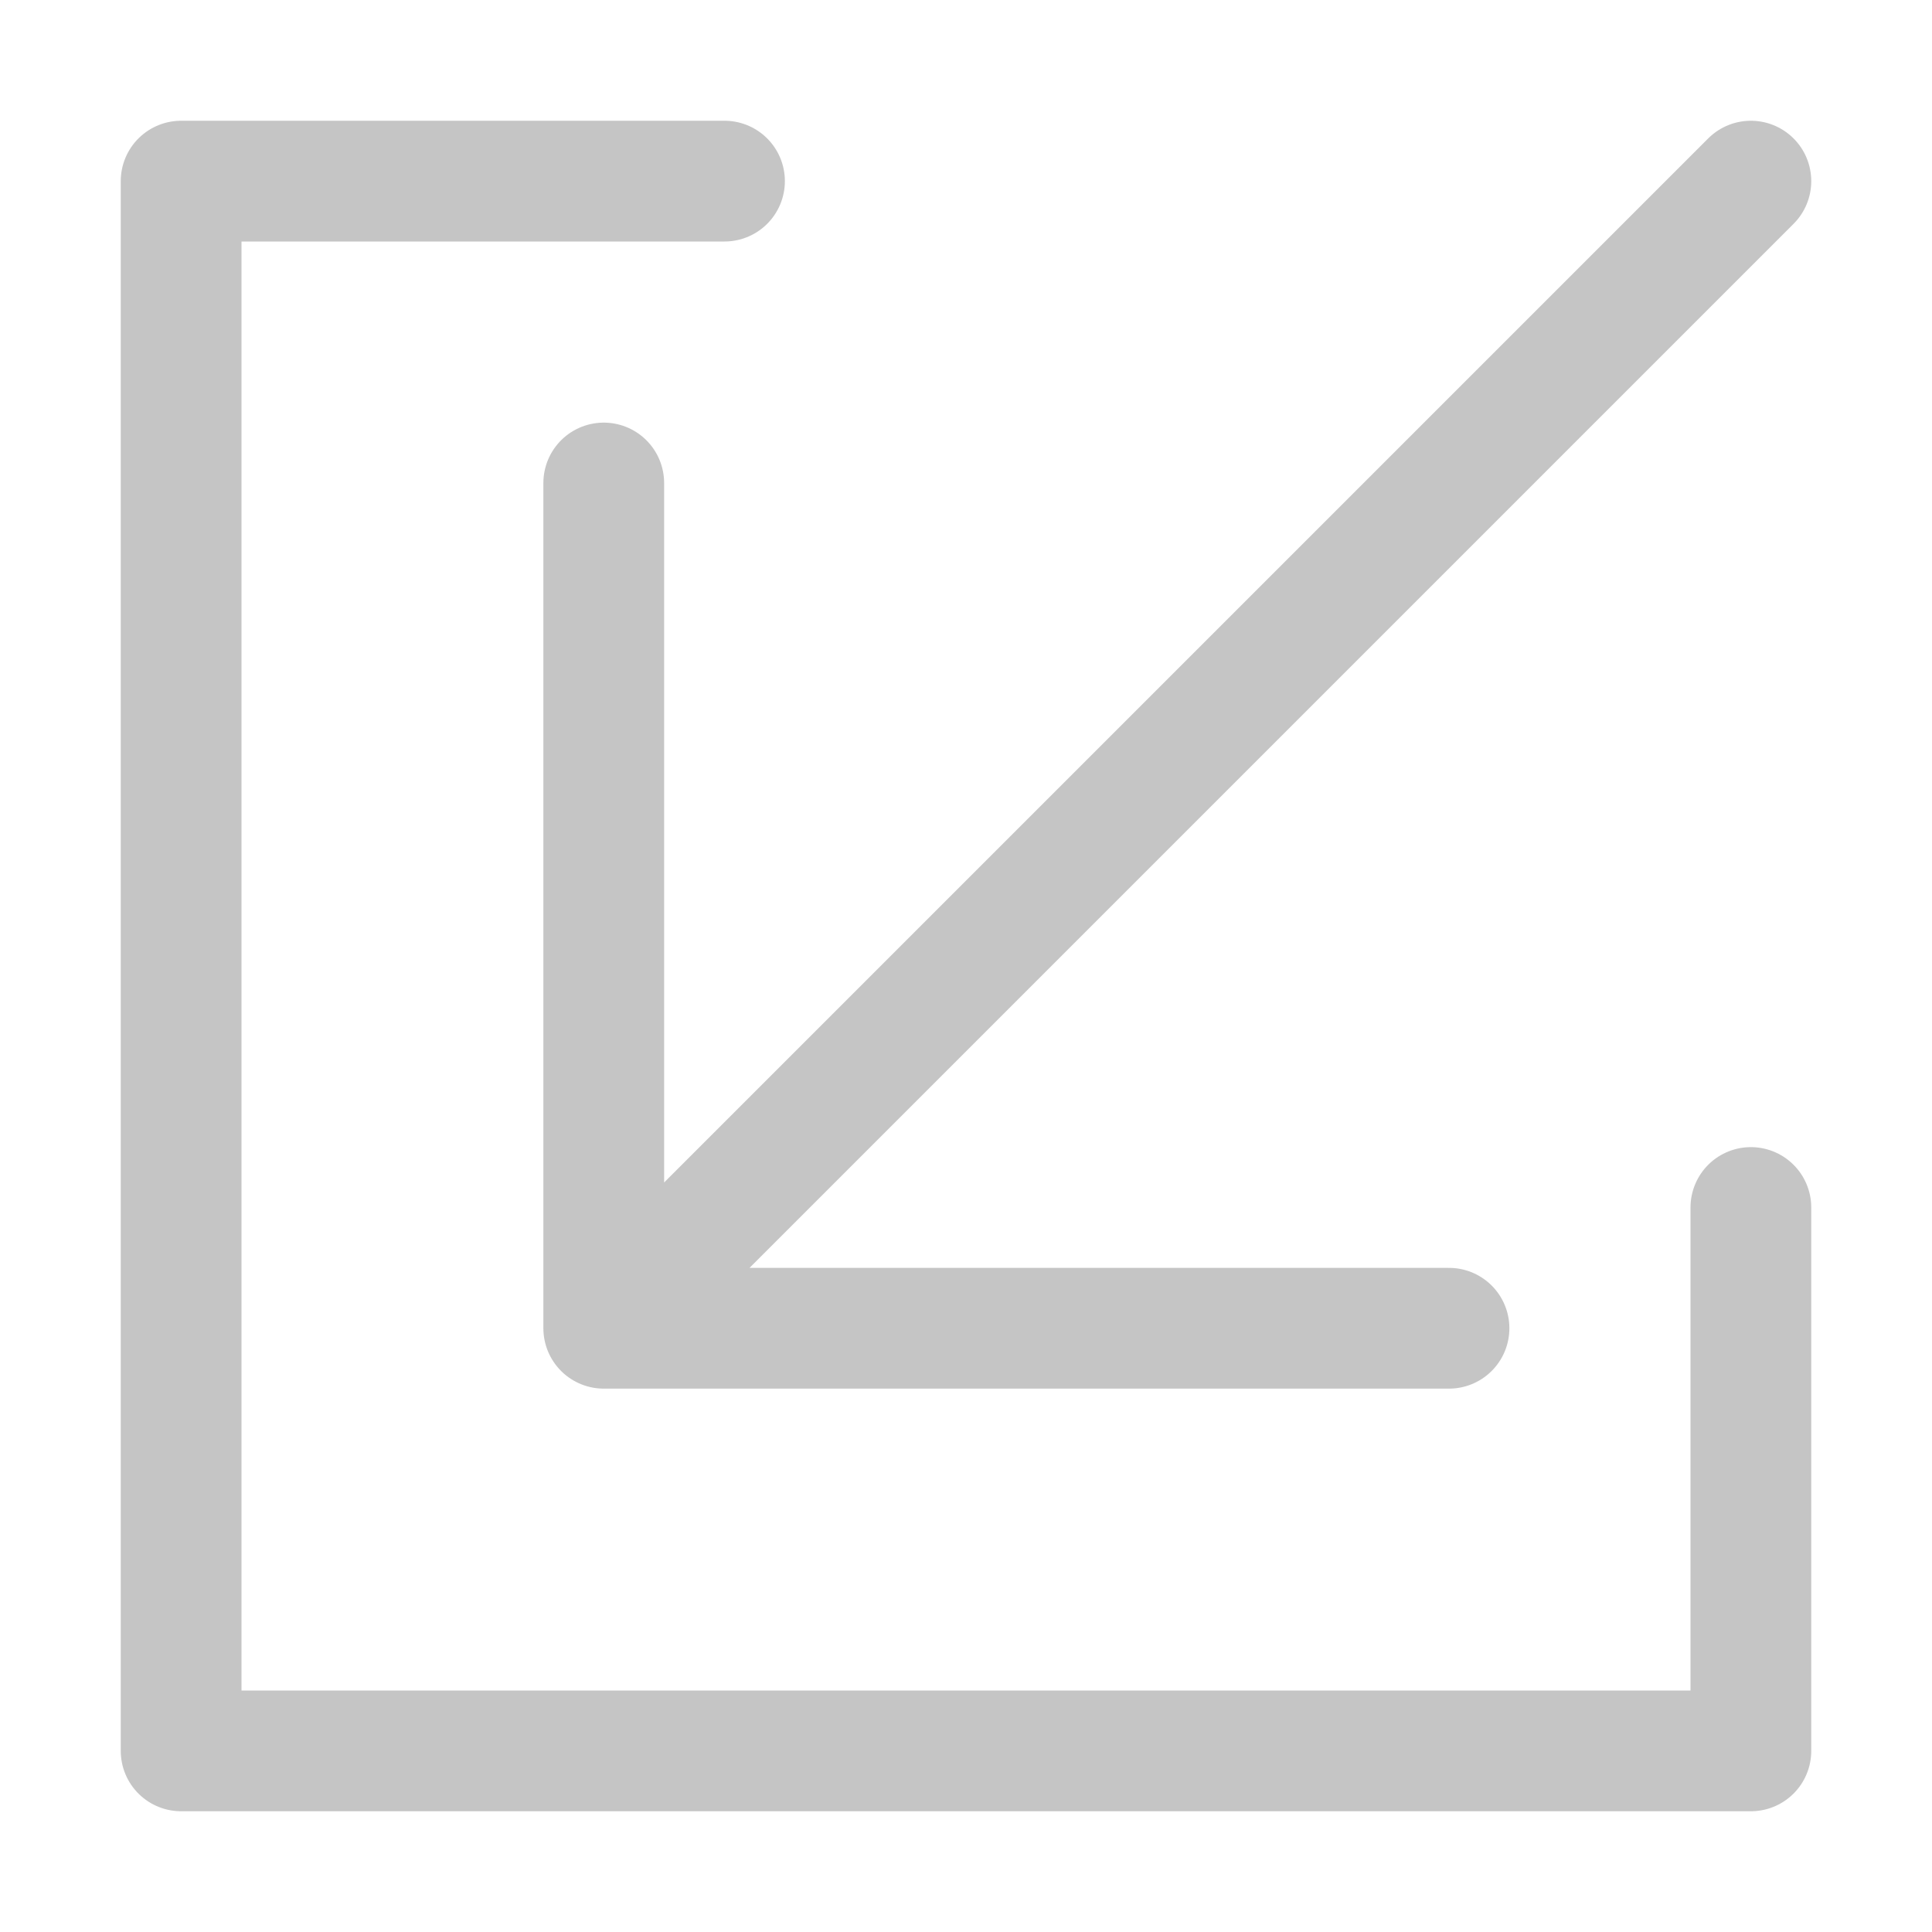
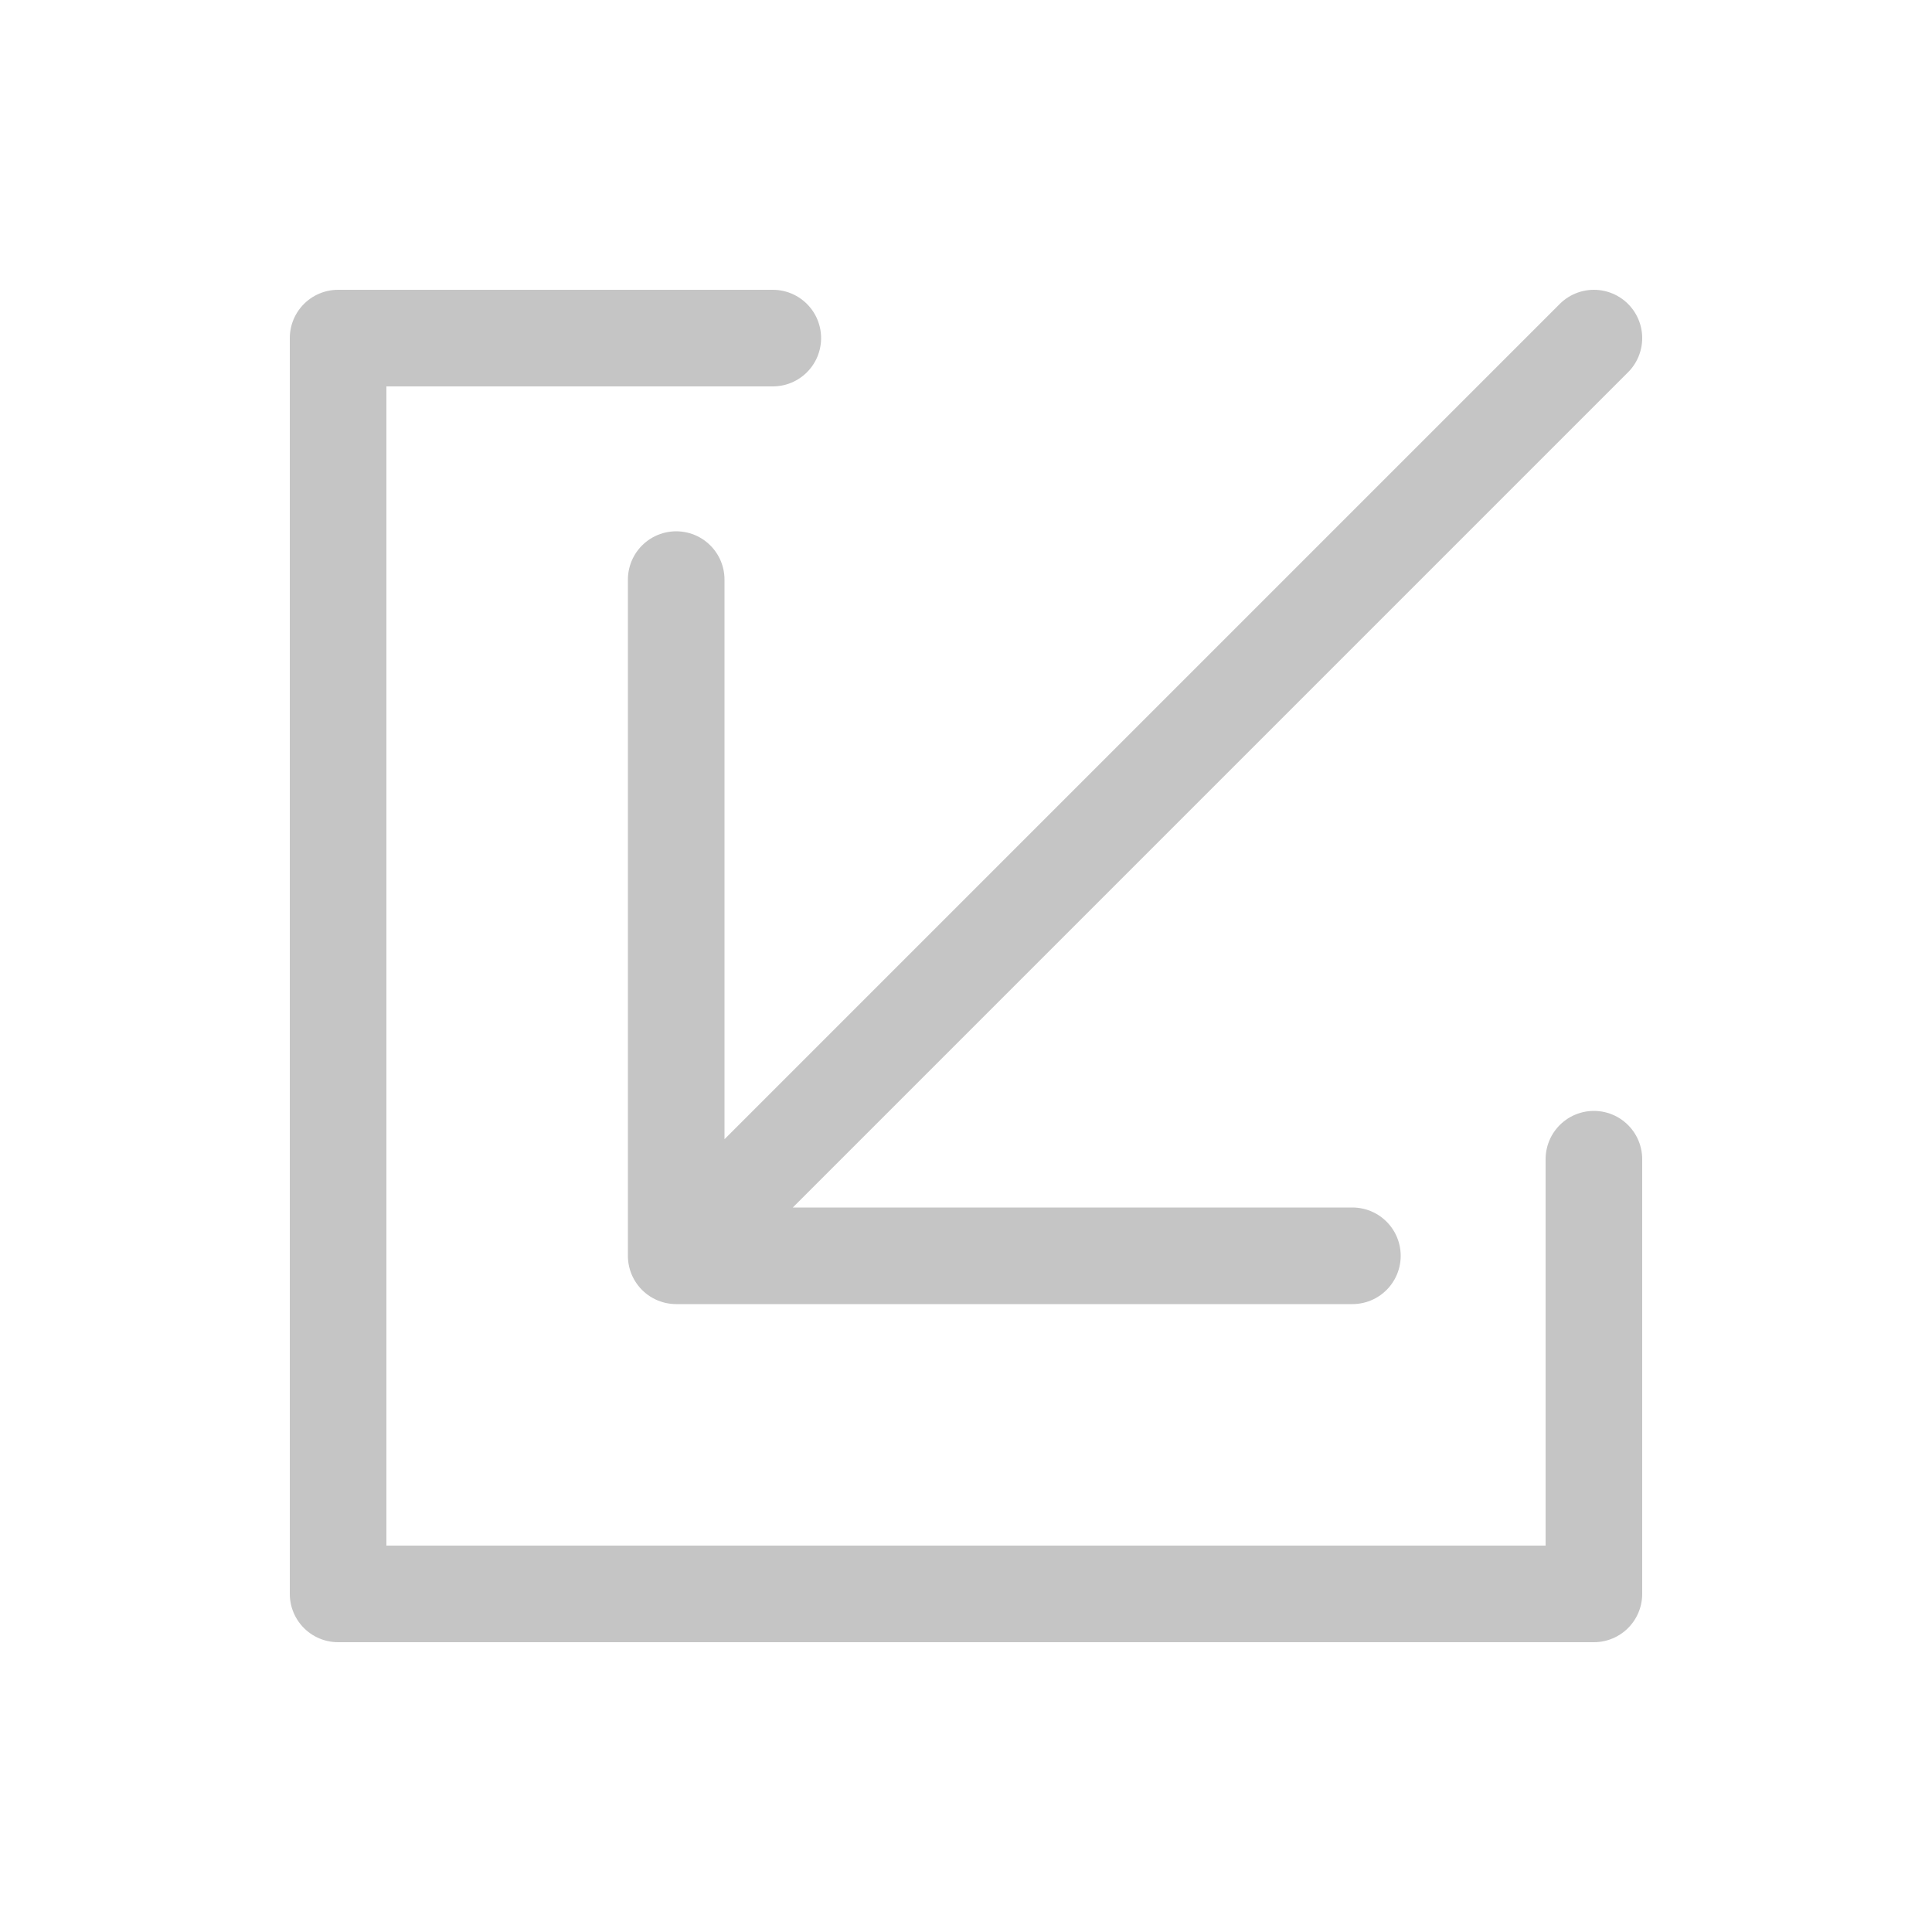
- <svg xmlns="http://www.w3.org/2000/svg" width="16" height="16">
+ <svg xmlns="http://www.w3.org/2000/svg" width="20" height="20">
  <style>.icon-canvas-transparent{opacity:0;fill:#2d2d30}.icon-vs-out{stroke:#2d2d2d;}.icon-vs-bg{stroke:#c5c5c5}.icon-vs-fg{stroke:#c5c5c5;fill:transparent}</style>
-   <path class="icon-canvas-transparent" d="M16 16h-16v-16h16v16z" id="canvas" />
-   <polyline class="icon-vs-fg" points="6,1.5 1.5,1.5 1.5,14.5 14.5,14.5 14.5,10" stroke-linejoin="round" stroke-linecap="round" />
-   <polyline class="icon-vs-fg" points="14.5, 1.5 5,11 5,4 5,11 12,11" stroke-linejoin="round" stroke-linecap="round" />
+   <path class="icon-canvas-transparent" d="M20 20h-20v-20h20v20z" id="canvas" />
+   <polyline class="icon-vs-fg" points="8,3.5 3.5,3.5 3.5,16.5 16.5,16.5 16.5,12" stroke-linejoin="round" stroke-linecap="round" />
+   <polyline class="icon-vs-fg" points="16.5, 3.5 7,13 7,6 7,13 14,13" stroke-linejoin="round" stroke-linecap="round" />
</svg>
